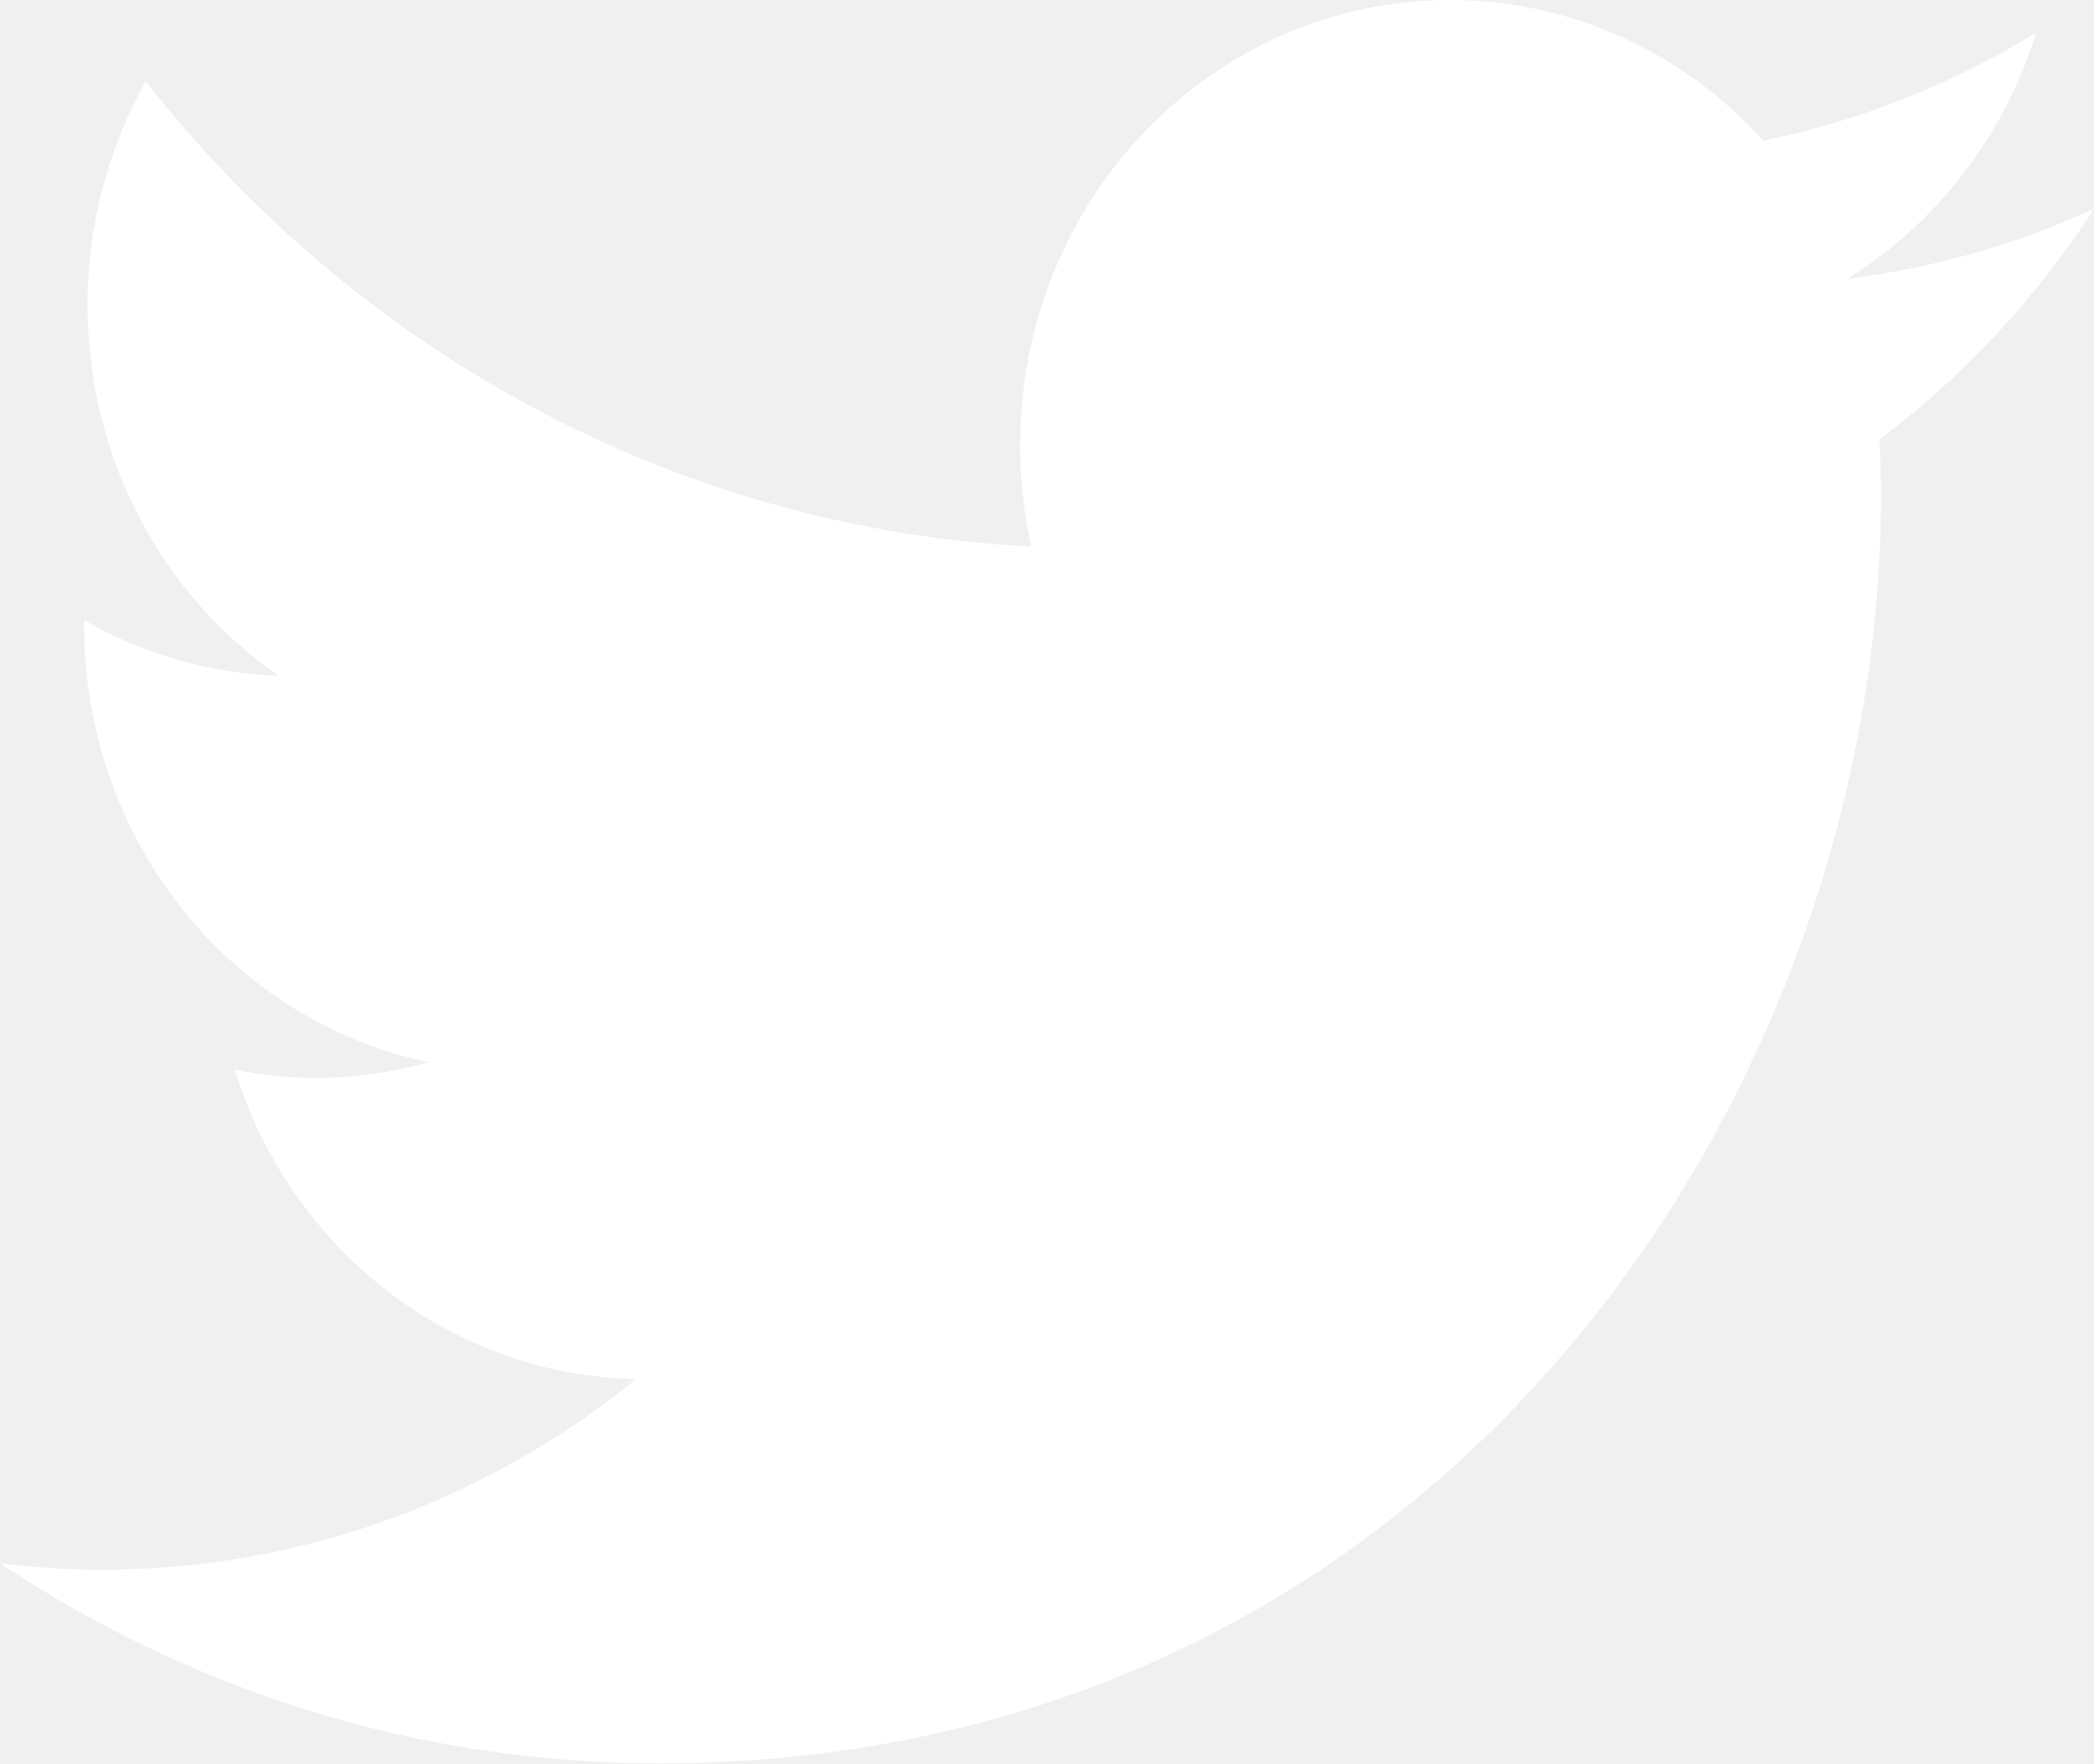
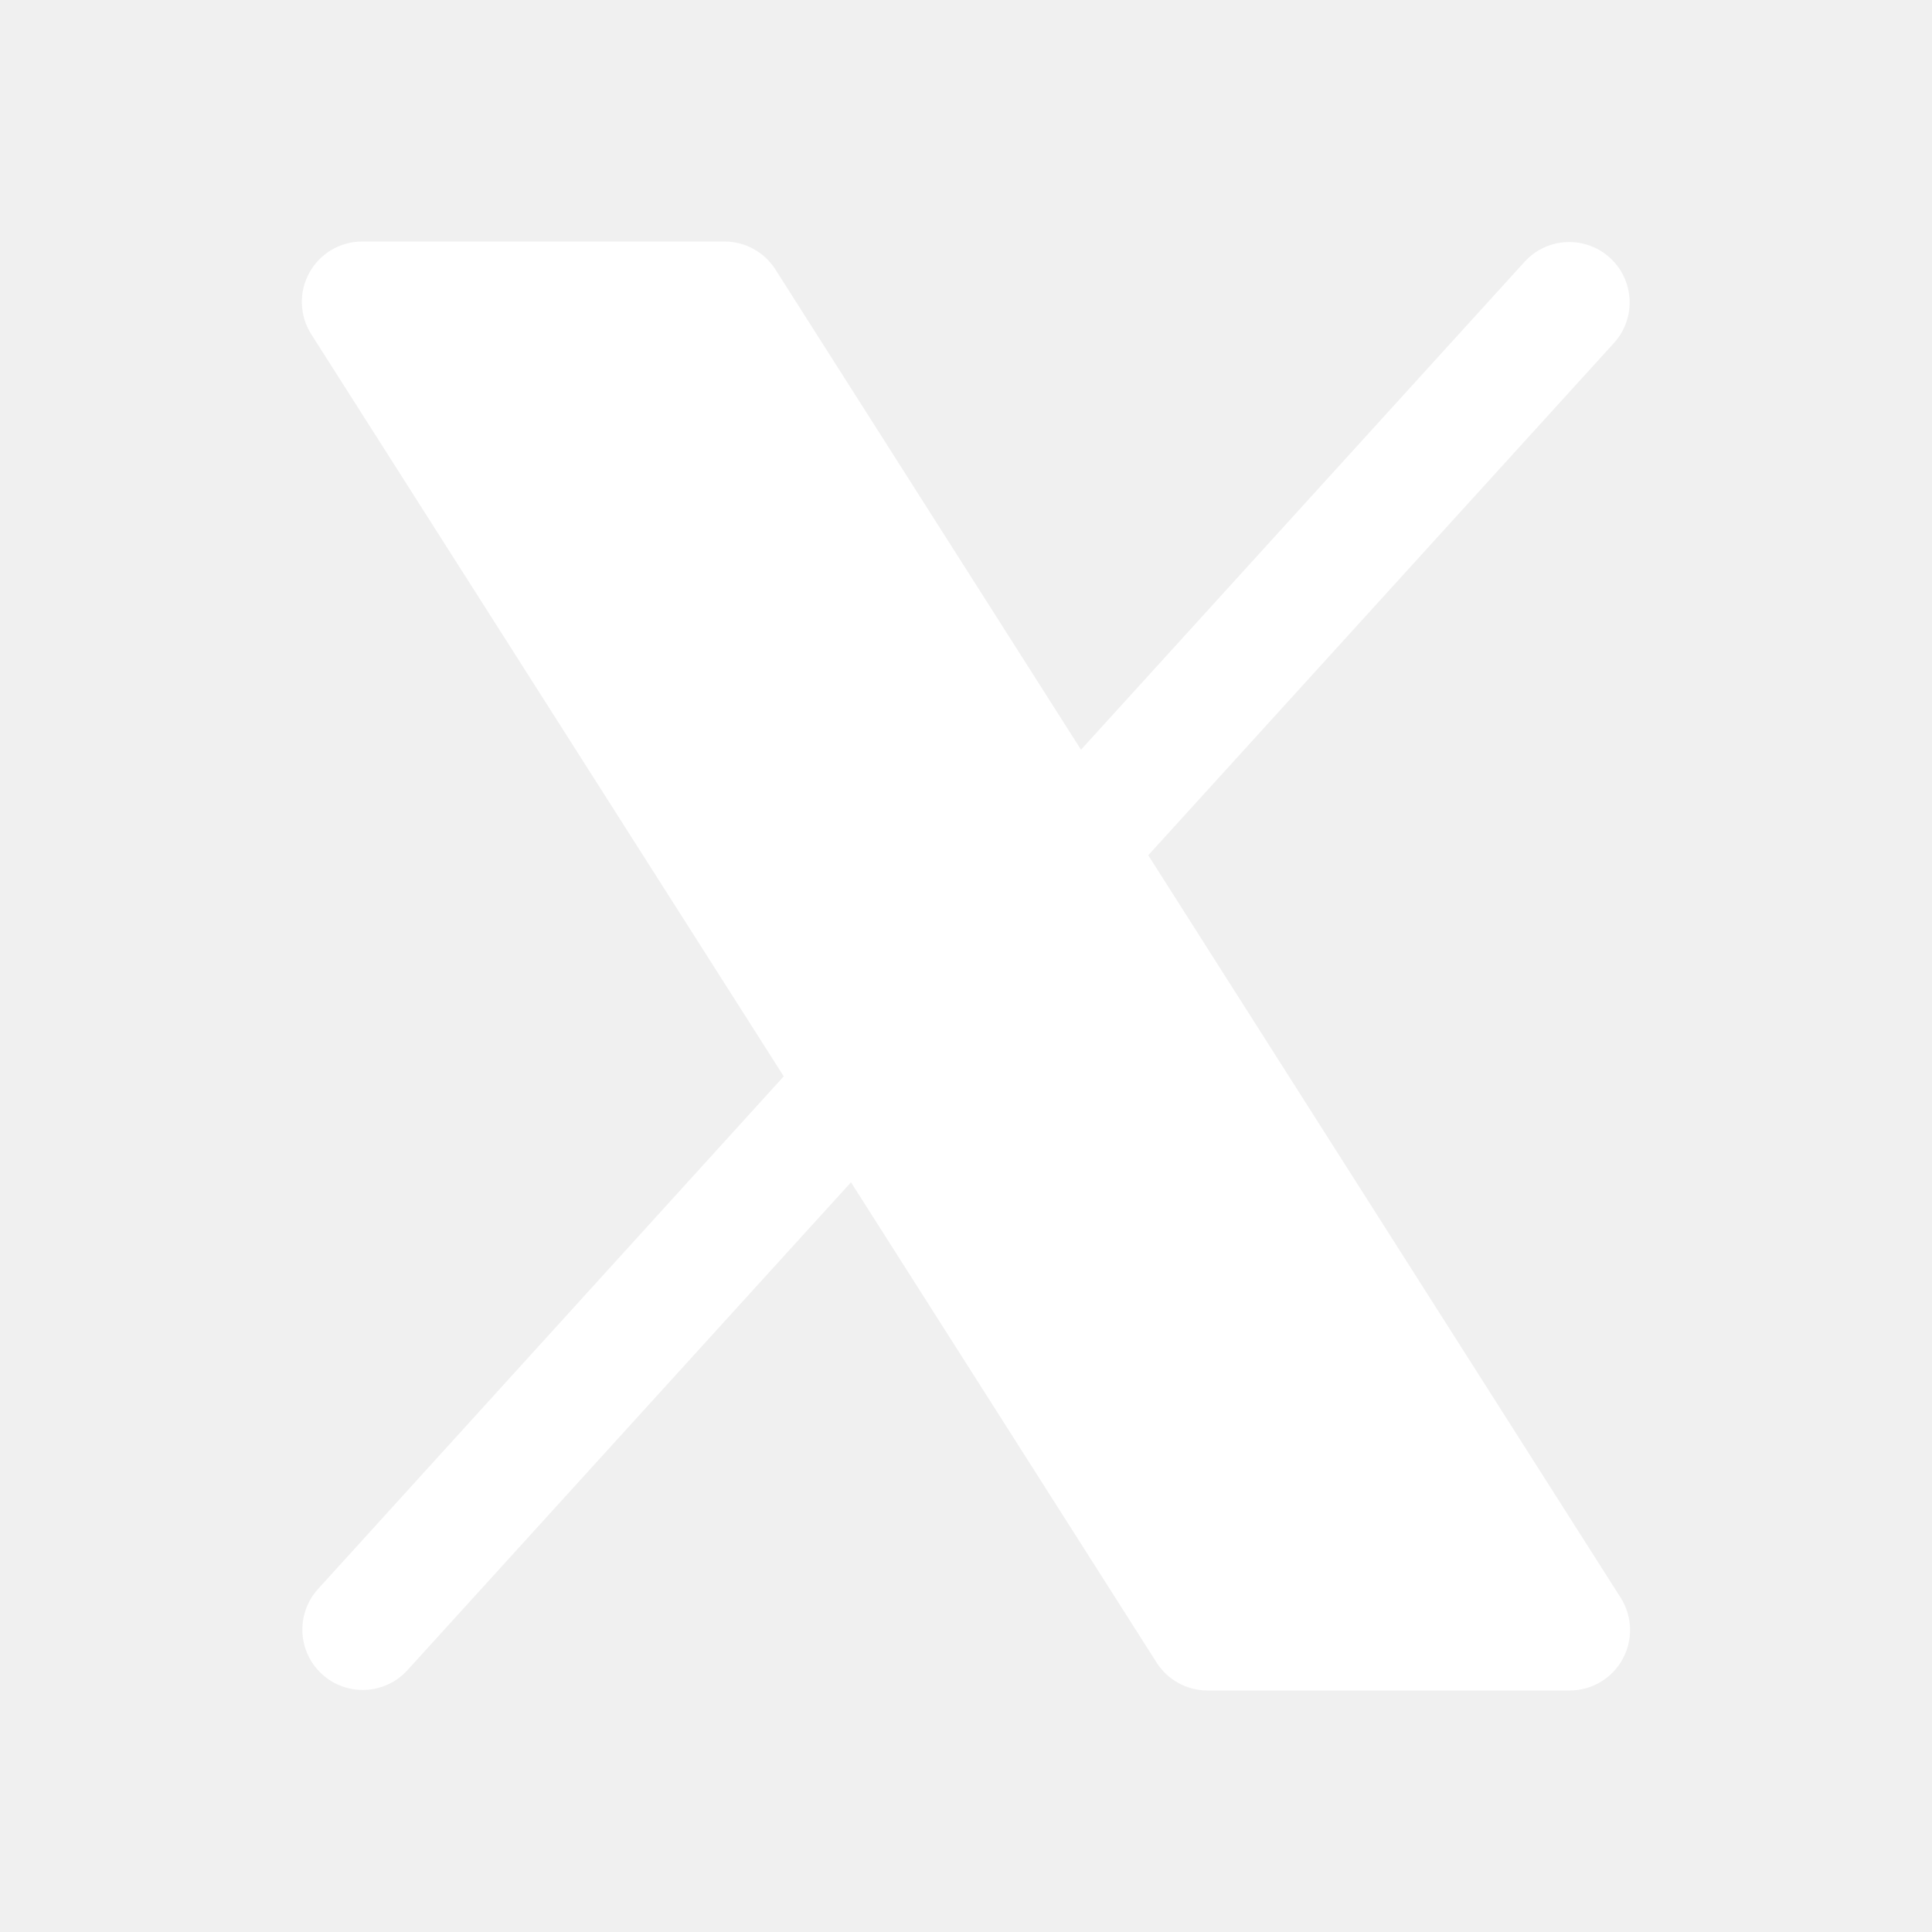
- <svg xmlns="http://www.w3.org/2000/svg" width="19" height="16" viewBox="0 0 19 16" fill="none">
-   <path d="M5.975 16C13.146 16 17.067 9.845 17.067 4.508C17.067 4.333 17.063 4.159 17.055 3.985C17.817 3.415 18.478 2.704 19 1.894C18.302 2.216 17.55 2.432 16.761 2.53C17.566 2.03 18.184 1.239 18.476 0.296C17.722 0.758 16.888 1.095 16 1.276C15.289 0.491 14.276 0 13.155 0C11.002 0 9.256 1.809 9.256 4.039C9.256 4.356 9.291 4.664 9.357 4.96C6.118 4.791 3.245 3.184 1.322 0.739C0.988 1.336 0.794 2.03 0.794 2.77C0.794 4.171 1.483 5.408 2.529 6.132C1.89 6.111 1.289 5.929 0.764 5.627C0.763 5.644 0.763 5.66 0.763 5.678C0.763 7.634 2.107 9.268 3.891 9.638C3.563 9.73 3.218 9.78 2.863 9.78C2.612 9.78 2.367 9.754 2.13 9.707C2.626 11.312 4.065 12.48 5.772 12.512C4.437 13.596 2.757 14.242 0.93 14.242C0.616 14.242 0.305 14.223 0 14.185C1.725 15.331 3.774 16 5.975 16" fill="white" />
+ <svg xmlns="http://www.w3.org/2000/svg" width="20" height="20" fill="#ffffff" viewBox="0 0 256 256">
+   <path d="M215,219.85a8,8,0,0,1-7,4.15H160a8,8,0,0,1-6.75-3.71l-40.49-63.63L53.92,221.38a8,8,0,0,1-11.84-10.76l61.77-68L41.25,44.3A8,8,0,0,1,48,32H96a8,8,0,0,1,6.75,3.71l40.49,63.63,58.84-64.72a8,8,0,0,1,11.84,10.76l-61.77,67.95,62.6,98.38A8,8,0,0,1,215,219.85Z" />
</svg>
